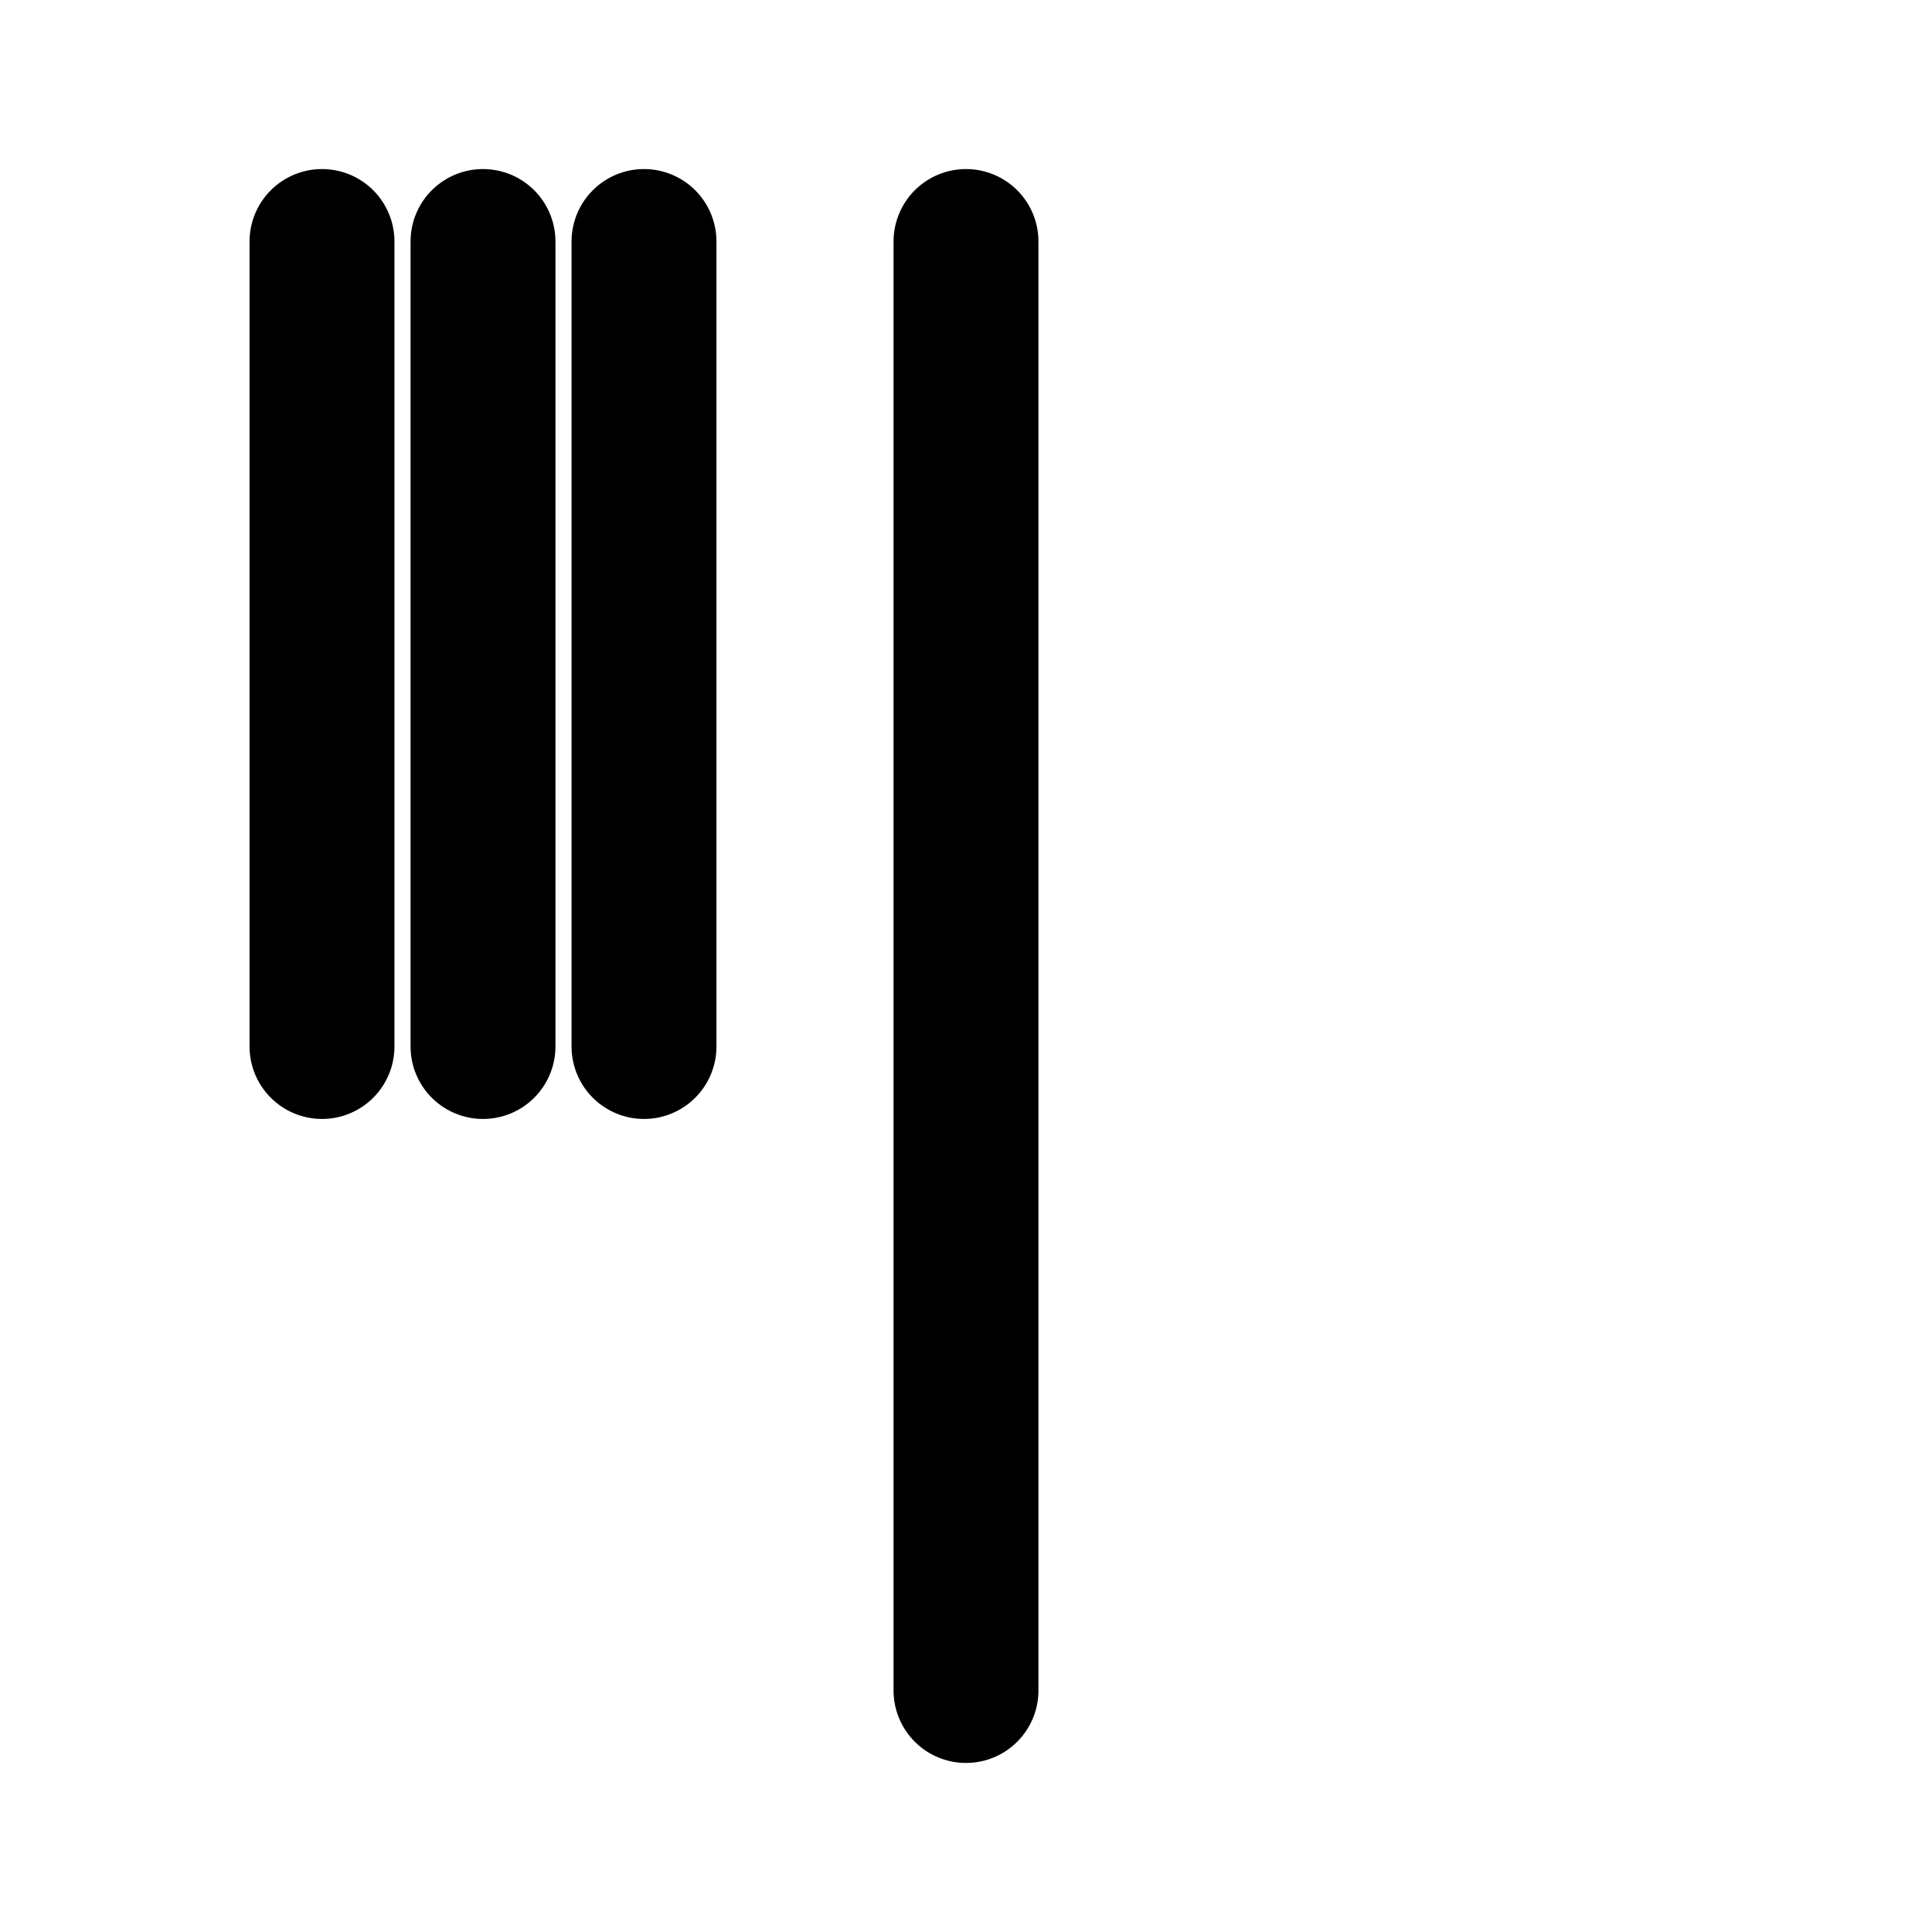
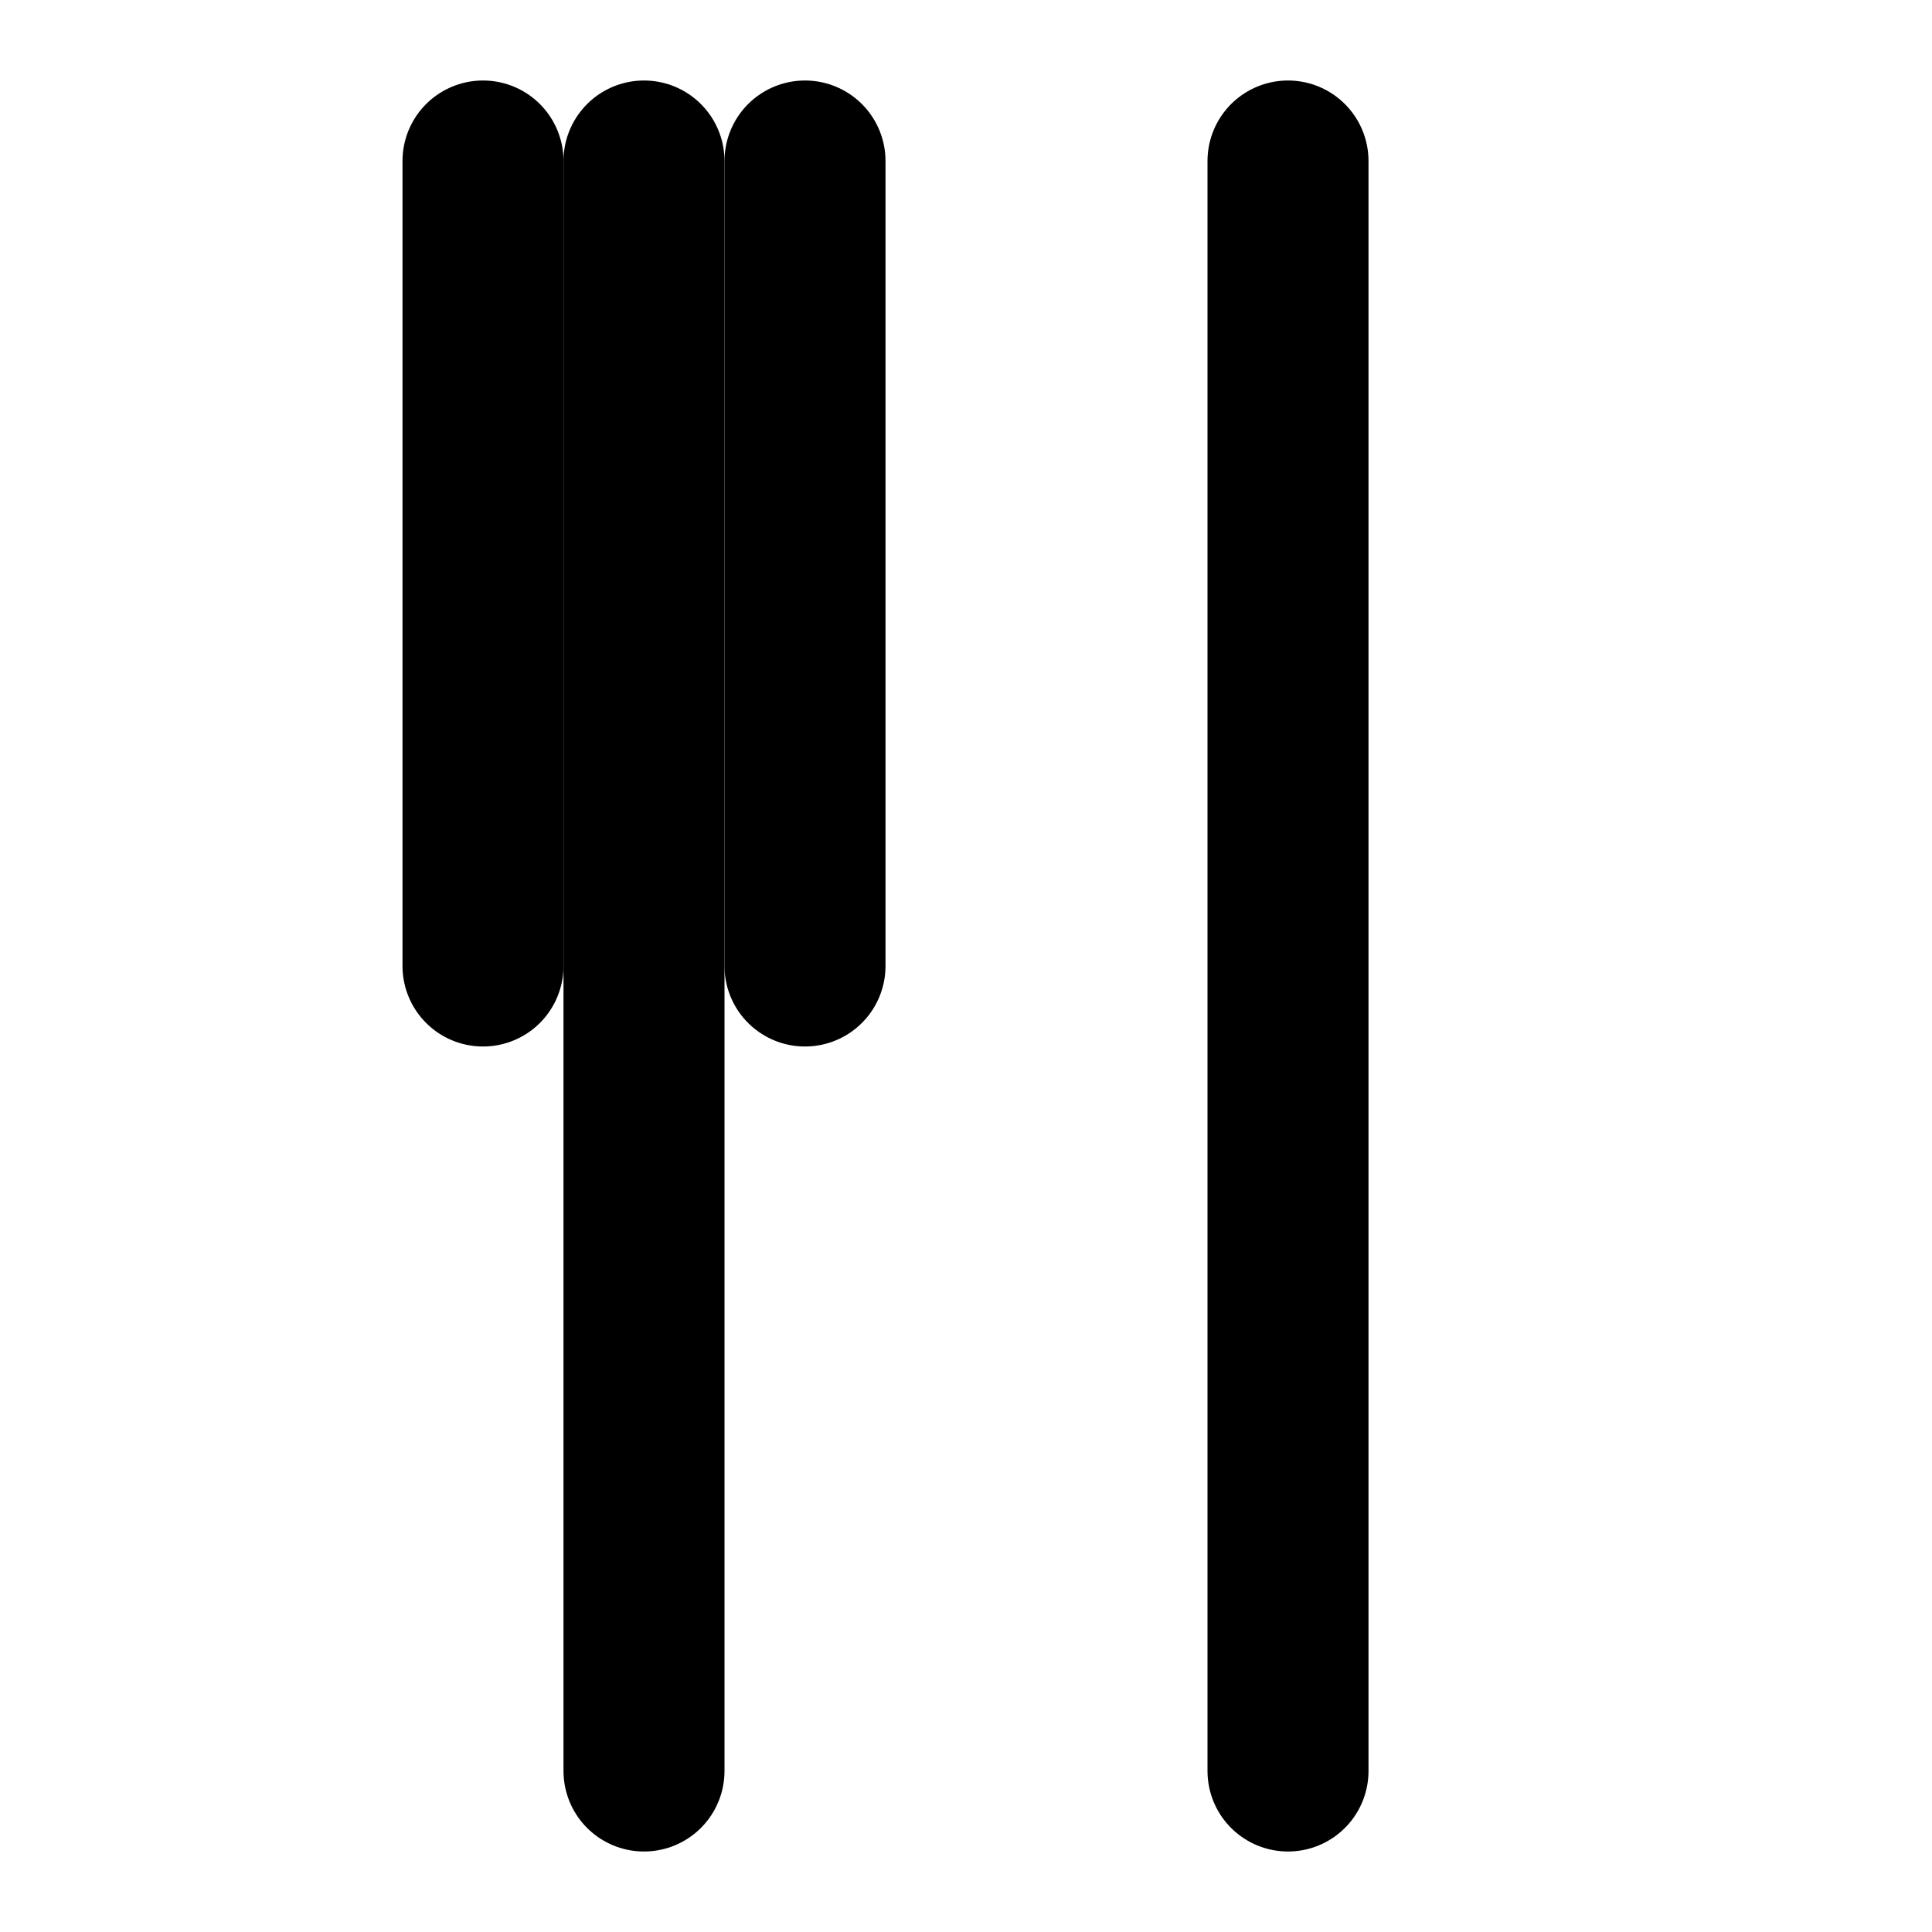
- <svg xmlns="http://www.w3.org/2000/svg" viewBox="0 0 24 24" fill="none" stroke="currentColor" stroke-width="1.8" stroke-linecap="round" stroke-linejoin="round">
-   <path d="M4 3v10" />
-   <path d="M8 3v10" />
-   <path d="M6 3v10" />
-   <path d="M12 3v18" />
+ <svg xmlsv="http://www.w3.org/2000/svg" viewBox="0 0 24 24" fill="none" stroke="currentColor" stroke-width="2" stroke-linecap="round" stroke-linejoin="round">
+   <path d="M6 2v10" />
+   <path d="M10 2v10" />
+   <path d="M8 2v20" />
+   <path d="M16 2v20" />
</svg>
